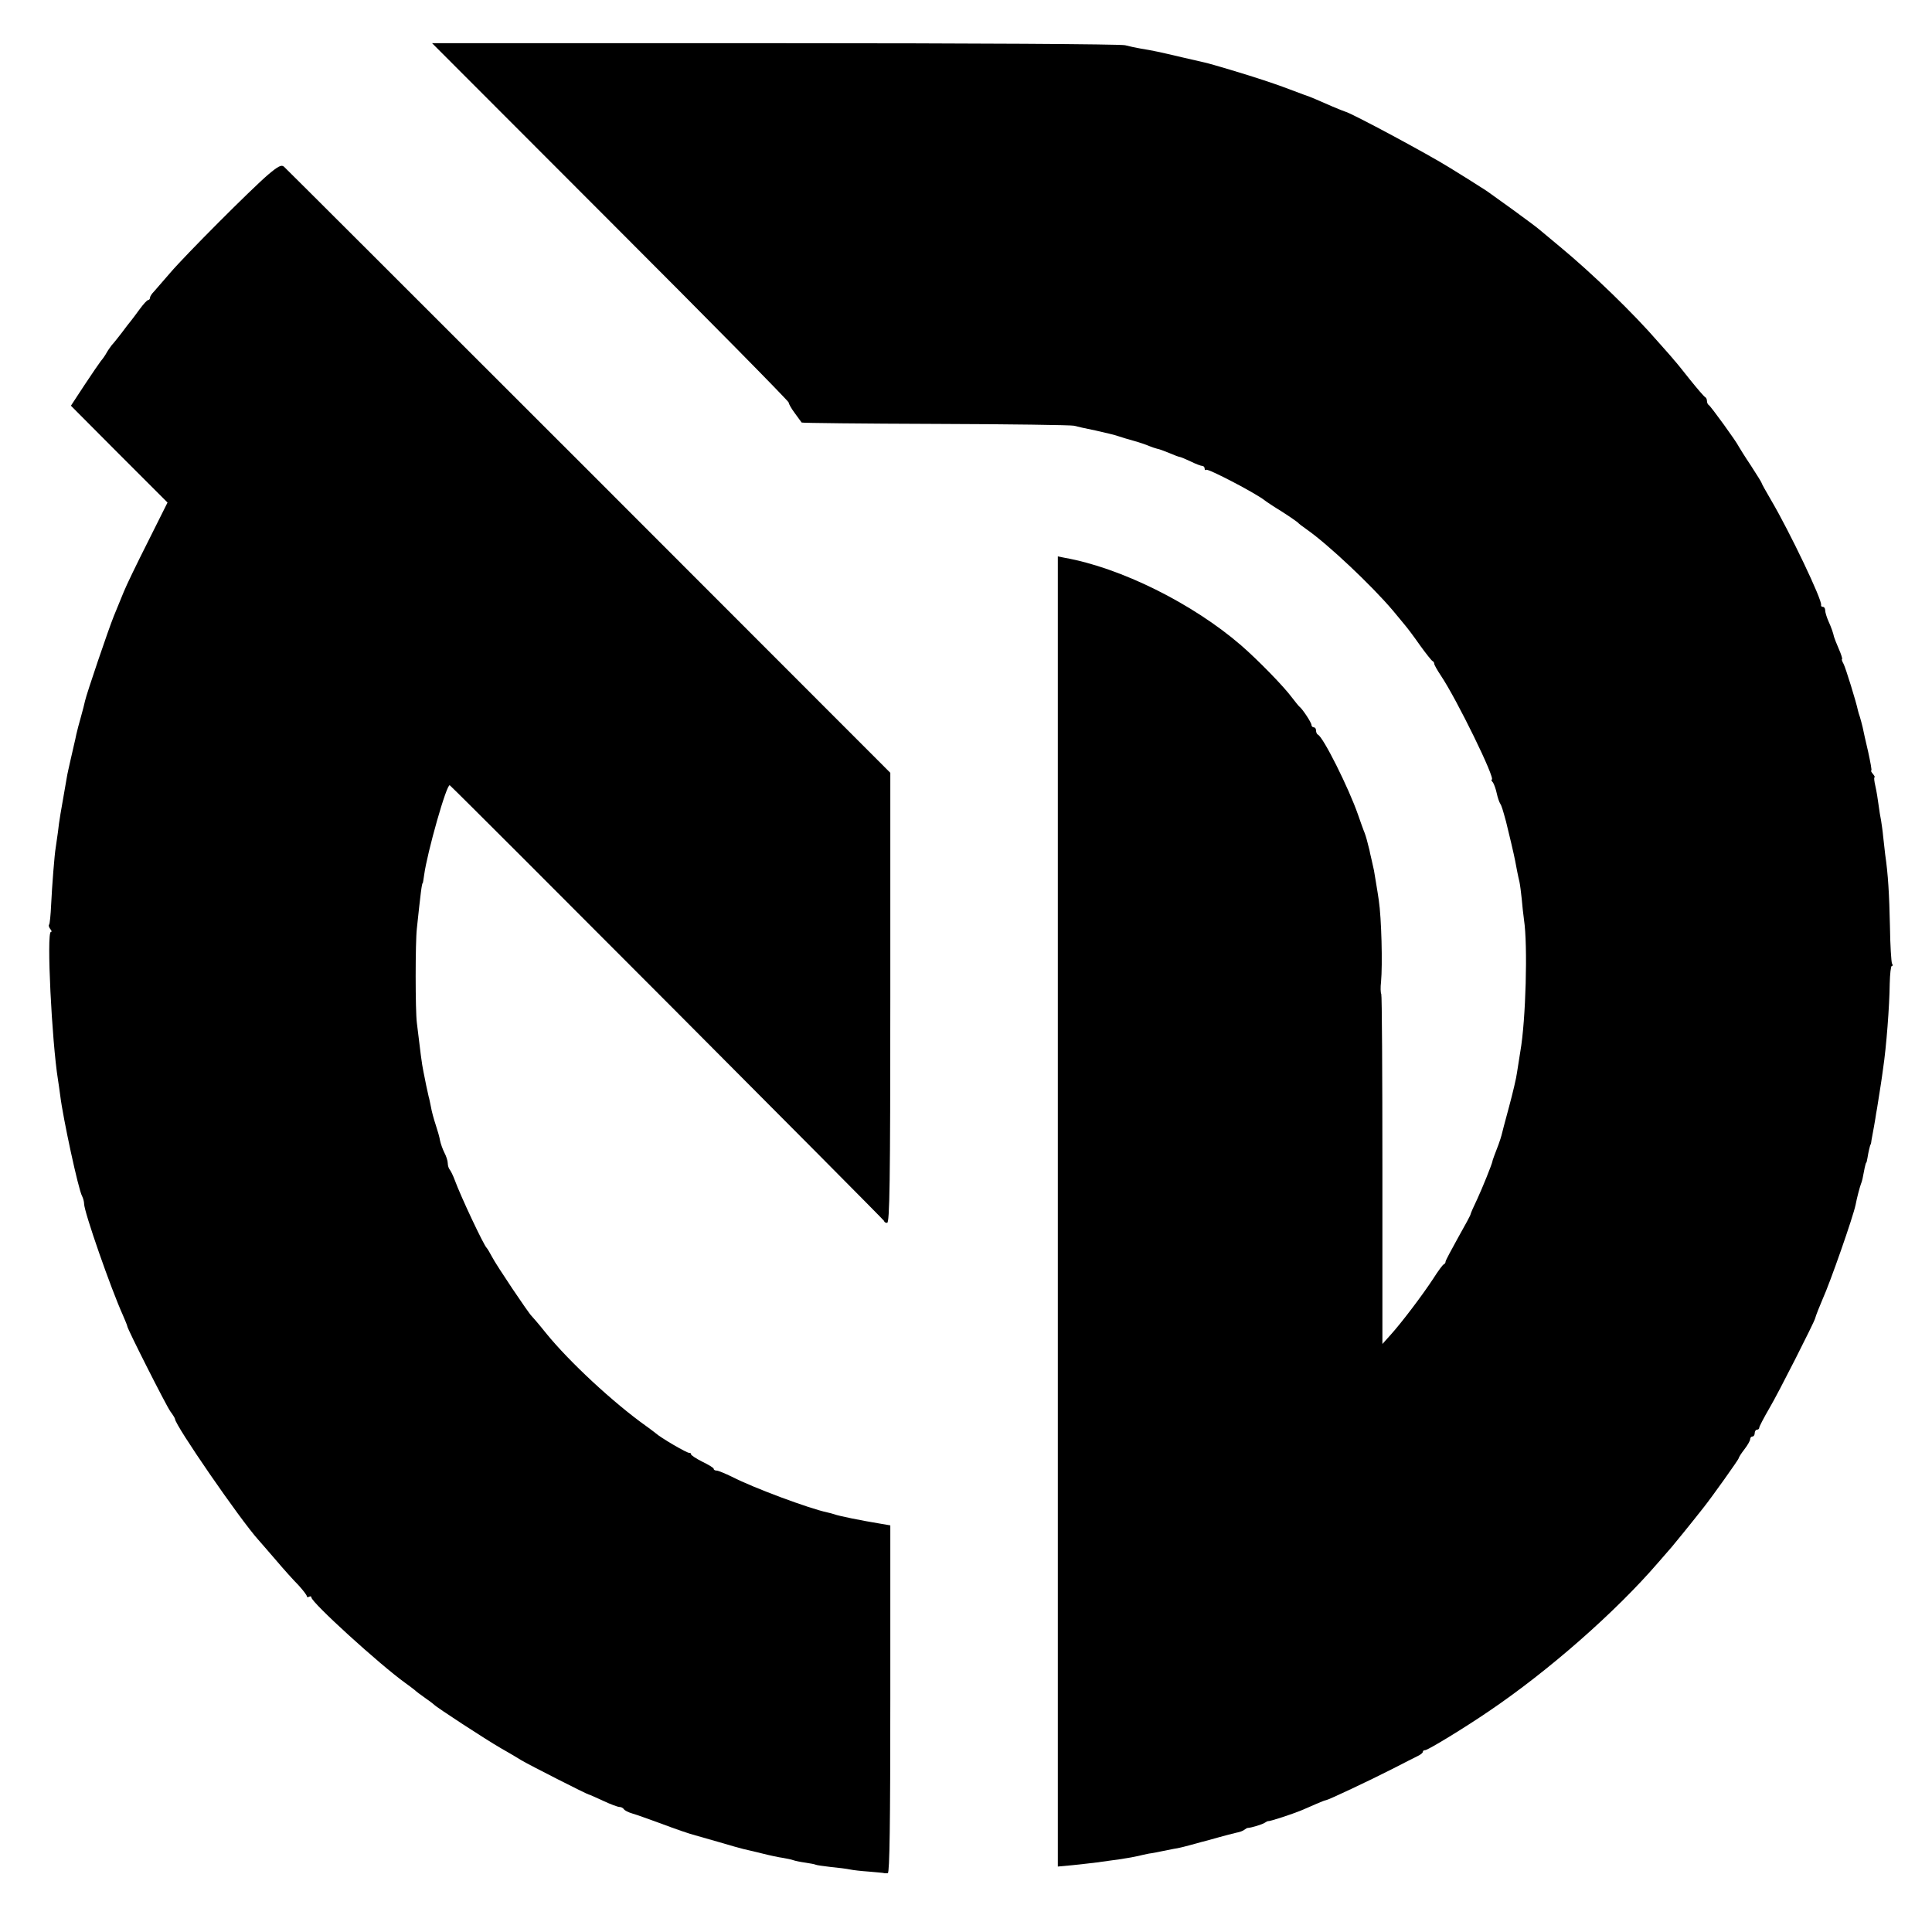
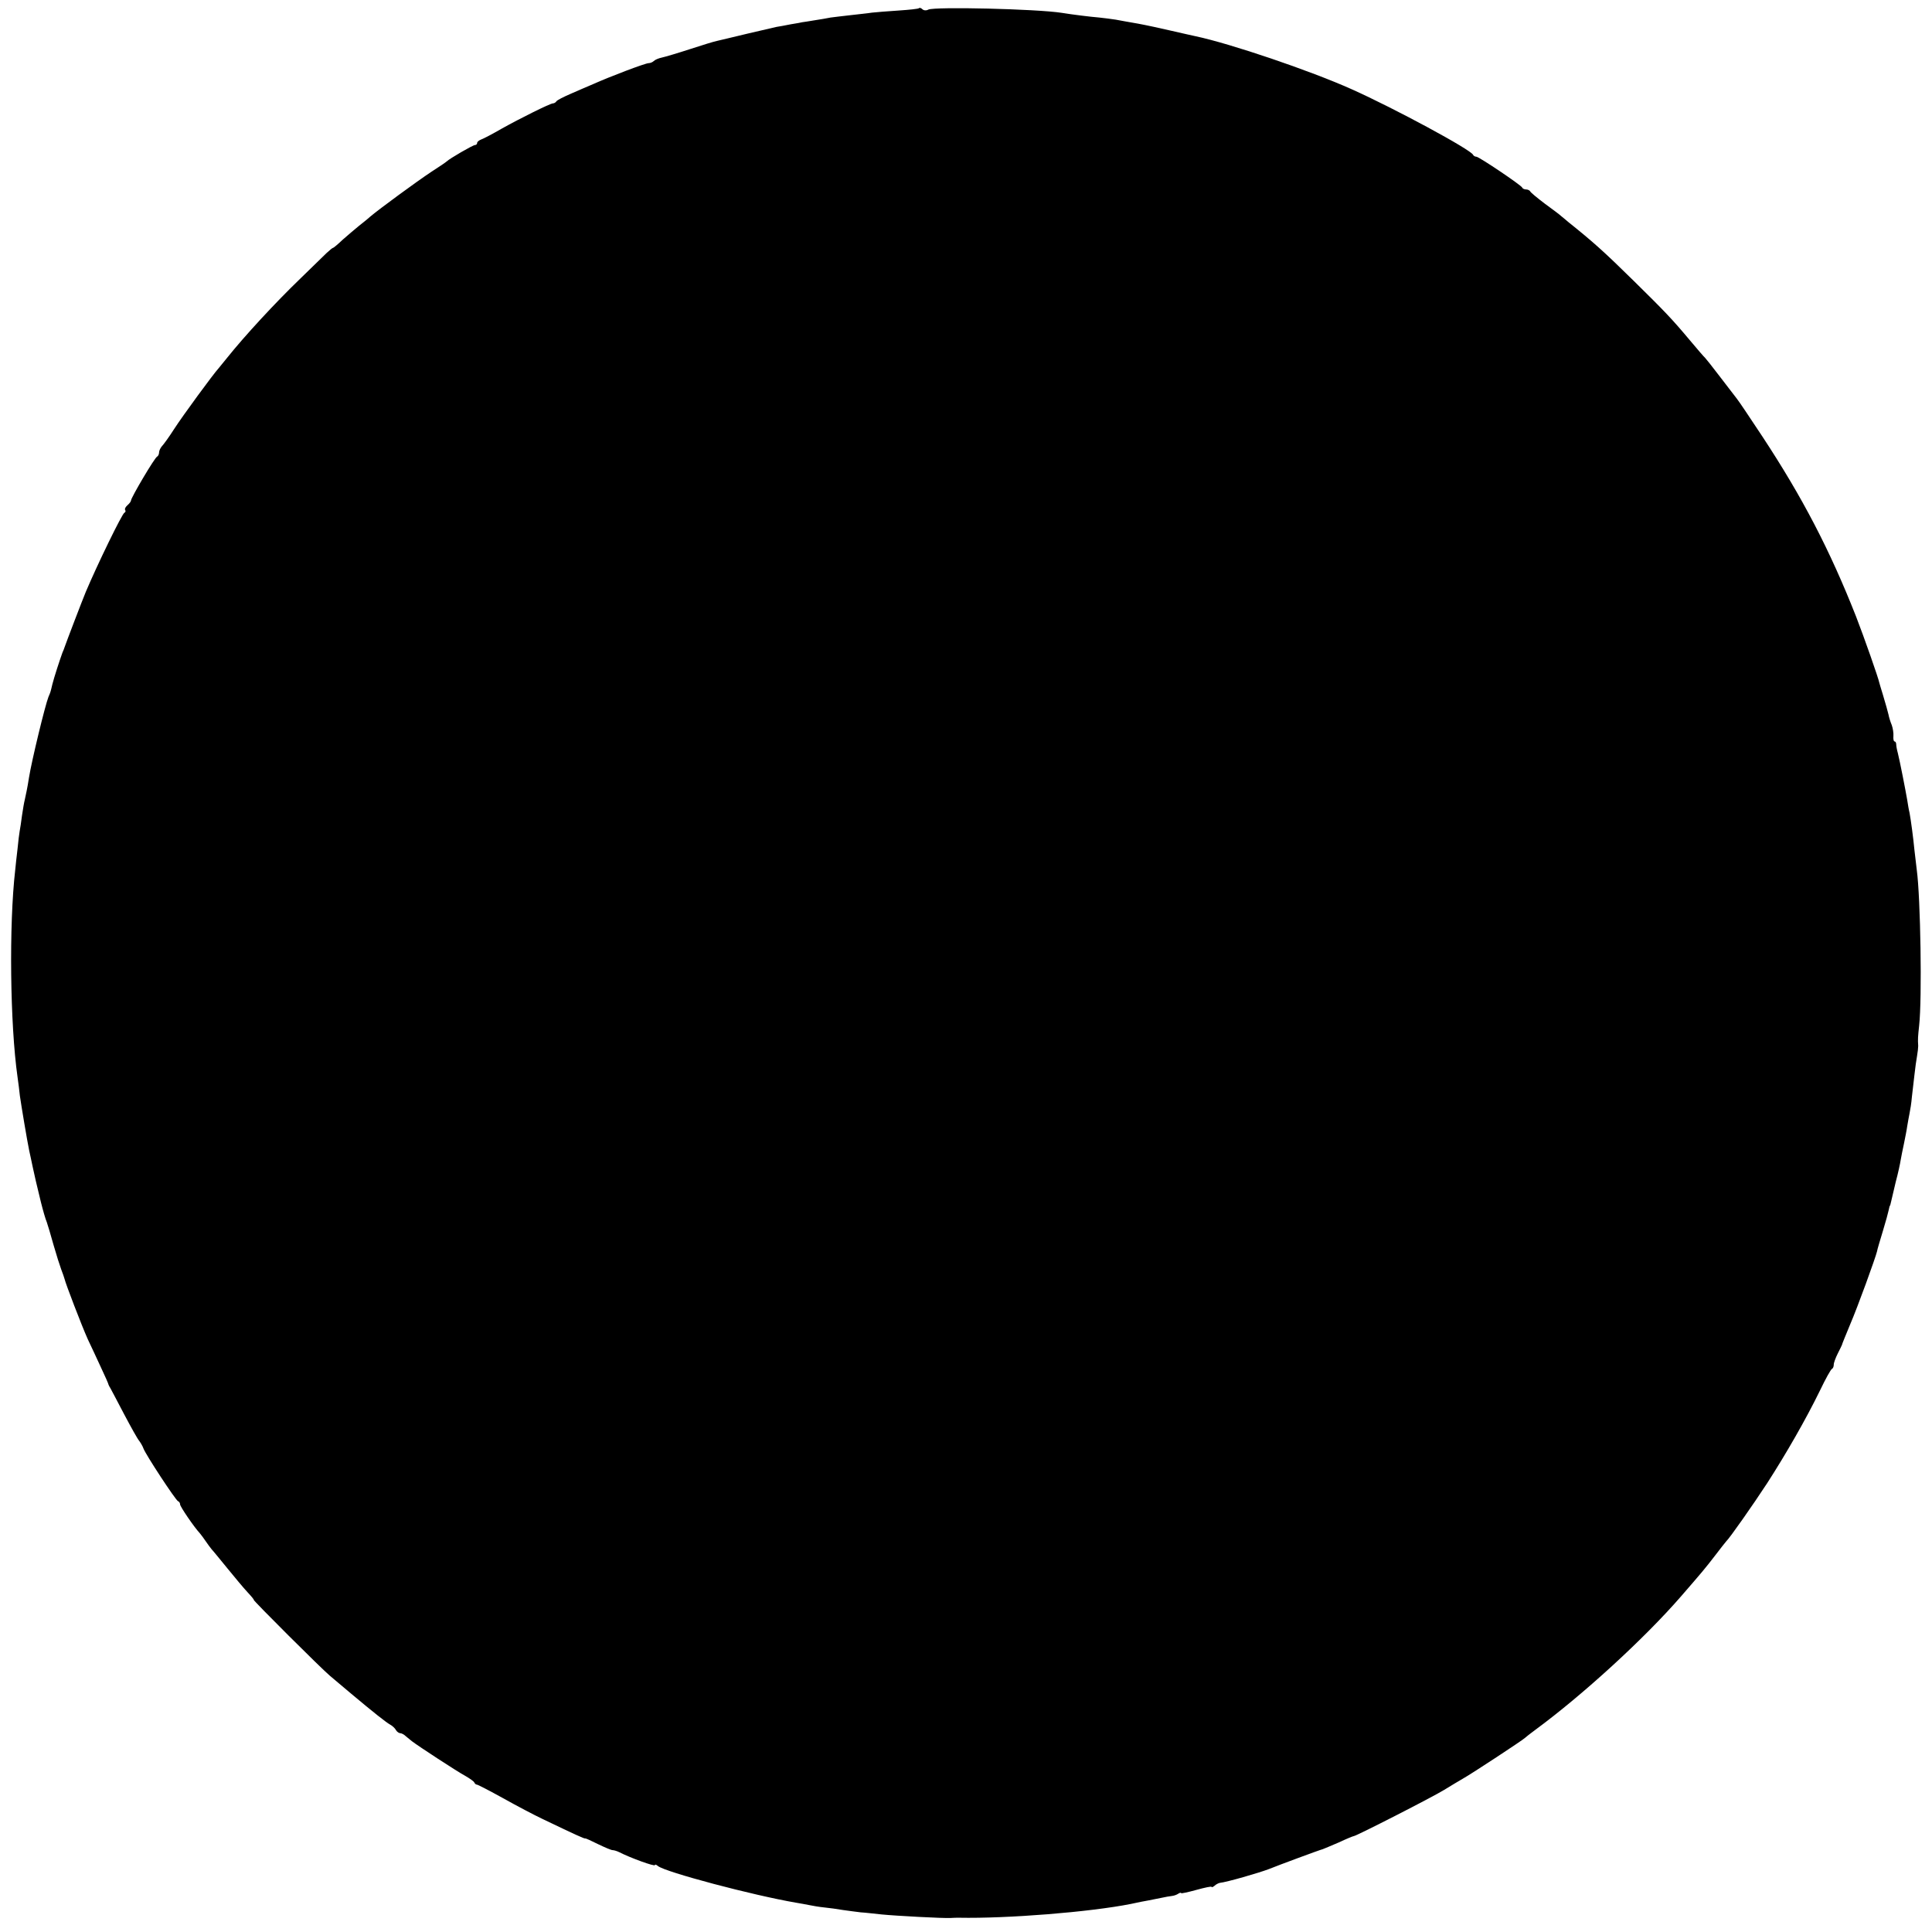
- <svg xmlns="http://www.w3.org/2000/svg" version="1.0" width="850pt" height="850pt" viewBox="0 0 850 850" preserveAspectRatio="xMidYMid meet">
-   <g transform="translate(0,850) scale(0.1,-0.1)" fill="#000000" stroke="none">
-     <path d="M2685 7525 c432 -432 785 -790 785 -796 0 -6 12 -27 27 -47 15 -20 28 -39 30 -41 1 -2 267 -5 590 -6 324 -1 597 -5 608 -8 11 -3 54 -13 95 -21 41 -9 86 -20 100 -25 14 -5 45 -14 70 -21 25 -7 54 -17 65 -22 12 -5 27 -10 35 -12 8 -1 32 -10 54 -19 21 -9 42 -17 45 -17 4 0 26 -9 49 -20 22 -11 46 -20 52 -20 5 0 10 -5 10 -12 0 -6 3 -8 7 -5 7 7 218 -103 258 -135 6 -5 39 -27 75 -49 36 -23 67 -45 70 -48 3 -4 21 -18 40 -31 94 -66 285 -246 378 -356 17 -21 42 -50 53 -64 12 -14 42 -54 67 -90 26 -36 50 -66 54 -68 5 -2 8 -8 8 -12 0 -5 13 -28 29 -52 70 -104 243 -458 224 -458 -3 0 -1 -6 5 -12 5 -7 13 -29 17 -48 4 -19 11 -39 15 -45 6 -9 11 -25 26 -80 10 -39 37 -154 40 -172 6 -32 12 -64 19 -93 3 -14 7 -47 10 -75 2 -27 7 -69 10 -92 17 -111 8 -442 -16 -578 -5 -33 -12 -76 -15 -95 -2 -19 -18 -87 -35 -150 -17 -63 -32 -119 -33 -125 -1 -5 -7 -23 -13 -40 -6 -16 -15 -39 -19 -50 -4 -11 -8 -22 -8 -25 -4 -17 -43 -114 -67 -166 -16 -33 -29 -63 -29 -66 0 -4 -25 -50 -55 -103 -30 -54 -55 -101 -55 -105 0 -5 -3 -10 -7 -12 -5 -1 -26 -30 -47 -63 -47 -72 -140 -195 -189 -249 l-35 -39 0 766 c0 420 -2 769 -5 774 -3 5 -4 29 -1 53 7 75 2 281 -10 360 -4 30 -20 123 -21 130 -1 3 -5 23 -10 45 -5 22 -10 42 -10 45 -1 3 -5 19 -9 35 -4 17 -11 39 -16 50 -4 11 -16 43 -25 70 -41 118 -154 344 -177 353 -4 2 -8 10 -8 18 0 8 -4 14 -10 14 -5 0 -10 5 -10 10 0 11 -39 70 -53 81 -4 3 -18 21 -32 39 -36 49 -150 166 -225 231 -213 184 -529 341 -776 385 l-30 6 0 -2882 0 -2882 65 6 c36 4 84 9 106 12 22 3 51 7 65 9 42 5 104 16 120 20 8 2 29 7 45 10 17 2 41 7 55 10 14 3 39 8 55 11 17 2 48 10 70 16 22 6 45 12 51 14 6 1 38 10 70 19 33 9 70 19 84 22 13 2 29 8 35 13 5 4 12 8 15 8 14 0 66 16 75 23 6 4 12 7 15 7 7 -2 109 32 145 47 17 7 46 20 67 29 20 9 39 16 42 16 8 0 189 85 291 137 50 26 100 51 112 57 13 6 23 14 23 19 0 4 4 7 10 7 12 0 170 96 280 171 263 178 557 436 745 654 28 32 55 63 60 69 8 9 83 101 138 171 37 46 157 215 157 220 0 4 11 21 25 39 14 18 25 38 25 44 0 7 5 12 10 12 6 0 10 7 10 15 0 8 5 15 10 15 6 0 10 4 10 9 0 5 21 45 46 88 38 64 196 376 200 393 1 7 22 60 33 85 32 70 134 361 145 415 6 32 18 76 23 90 6 15 8 25 17 73 3 12 5 22 7 22 1 0 3 9 5 20 4 26 12 60 14 60 1 0 3 9 4 20 2 11 7 38 11 60 4 22 8 47 9 55 2 8 6 35 10 60 4 25 9 56 11 70 2 14 7 45 10 70 14 92 28 275 29 372 1 43 5 78 9 78 5 0 5 5 1 11 -3 6 -8 79 -9 163 -3 140 -8 229 -21 317 -2 20 -6 56 -9 80 -2 24 -7 55 -9 69 -3 14 -8 44 -11 68 -3 24 -9 61 -14 83 -5 21 -7 39 -4 39 3 0 0 7 -7 15 -7 8 -10 15 -7 15 3 0 -4 37 -14 83 -11 45 -21 93 -24 107 -3 14 -9 34 -12 45 -4 11 -8 25 -9 30 -7 35 -54 187 -63 204 -7 12 -9 21 -7 21 3 0 -3 20 -14 45 -11 25 -20 49 -21 53 -4 18 -11 39 -25 70 -8 18 -14 39 -14 47 0 8 -4 15 -10 15 -5 0 -9 3 -8 8 7 19 -139 324 -219 460 -24 41 -43 75 -43 78 0 2 -21 36 -47 76 -27 40 -50 78 -53 83 -10 22 -125 180 -132 183 -4 2 -8 10 -8 17 0 7 -3 15 -7 17 -5 2 -35 37 -68 78 -32 41 -64 80 -70 86 -5 7 -37 43 -70 80 -108 125 -291 302 -430 417 -38 32 -79 66 -90 75 -11 10 -65 50 -120 90 -123 89 -117 84 -141 99 -10 7 -71 45 -134 84 -94 59 -435 242 -462 248 -4 1 -29 11 -55 22 -68 30 -97 42 -103 44 -3 1 -14 5 -25 9 -79 30 -109 41 -175 63 -75 25 -232 72 -260 78 -8 2 -53 12 -100 23 -97 23 -130 30 -180 38 -19 3 -51 10 -70 15 -20 5 -661 9 -1542 9 l-1507 0 784 -785z" />
-     <path d="M1180 7732 c-77 -66 -365 -355 -430 -431 -30 -35 -63 -73 -72 -83 -10 -10 -18 -22 -18 -28 0 -5 -4 -10 -8 -10 -5 0 -21 -18 -38 -41 -16 -22 -34 -46 -39 -52 -6 -7 -24 -30 -40 -52 -17 -22 -36 -46 -43 -53 -6 -8 -17 -23 -23 -34 -6 -11 -17 -27 -25 -36 -7 -9 -40 -57 -73 -107 l-59 -90 212 -213 213 -213 -86 -172 c-48 -95 -96 -194 -107 -222 -11 -27 -31 -75 -43 -105 -24 -59 -120 -342 -127 -374 -2 -10 -10 -42 -18 -70 -8 -28 -17 -62 -20 -76 -3 -14 -7 -34 -10 -45 -2 -11 -10 -42 -16 -70 -6 -27 -14 -61 -16 -75 -27 -153 -34 -193 -39 -240 -4 -30 -9 -62 -10 -70 -5 -27 -16 -166 -20 -250 -2 -45 -6 -85 -9 -88 -3 -3 -1 -11 5 -19 6 -7 8 -13 3 -13 -20 0 4 -482 31 -650 2 -14 7 -45 10 -70 12 -99 80 -414 96 -442 5 -10 9 -25 9 -34 0 -36 118 -374 171 -491 10 -23 19 -45 19 -48 0 -11 169 -345 189 -374 12 -16 21 -31 21 -34 0 -27 288 -445 367 -532 10 -11 45 -52 78 -90 33 -39 77 -88 98 -109 20 -22 37 -44 37 -49 0 -4 4 -5 10 -2 5 3 10 2 10 -3 0 -22 301 -296 414 -377 16 -11 33 -25 40 -30 6 -6 27 -22 46 -35 19 -13 37 -27 40 -30 8 -10 227 -153 293 -191 33 -19 73 -42 90 -53 35 -21 289 -150 297 -151 3 0 31 -13 64 -28 32 -15 64 -27 72 -27 7 0 15 -4 19 -10 3 -5 20 -14 38 -19 18 -5 70 -24 117 -41 83 -31 130 -47 160 -55 8 -2 56 -16 105 -30 50 -15 97 -28 106 -30 8 -2 44 -10 80 -19 35 -9 78 -18 94 -20 17 -3 37 -7 45 -10 8 -3 32 -8 54 -11 21 -3 41 -7 45 -9 3 -2 33 -6 66 -10 33 -3 71 -8 85 -11 14 -3 50 -7 80 -9 31 -3 60 -5 65 -6 6 -2 15 -2 21 -1 8 1 11 222 11 765 l0 765 -41 7 c-85 14 -185 34 -206 42 -8 3 -22 6 -30 8 -80 17 -325 108 -418 156 -31 15 -62 28 -69 28 -7 0 -13 3 -13 8 0 4 -23 18 -50 31 -28 14 -50 29 -50 33 0 4 -3 7 -7 6 -8 -3 -129 68 -149 87 -7 5 -24 19 -40 30 -145 103 -340 284 -442 410 -31 39 -60 72 -63 75 -12 10 -157 226 -174 260 -10 19 -21 37 -24 40 -12 10 -114 226 -141 300 -7 19 -17 39 -22 45 -4 5 -8 17 -8 27 0 11 -7 32 -15 47 -8 16 -16 39 -19 53 -2 14 -11 45 -19 69 -8 24 -18 60 -21 79 -4 19 -8 40 -10 45 -1 6 -6 28 -11 50 -4 22 -10 49 -12 60 -7 33 -14 89 -29 215 -7 52 -7 356 0 415 17 160 22 200 26 200 1 0 3 16 6 35 13 98 100 406 113 395 62 -57 1911 -1912 1911 -1917 0 -5 6 -8 13 -8 11 0 14 172 14 990 l0 990 -1327 1328 c-730 730 -1333 1332 -1341 1339 -11 9 -25 2 -69 -35z" />
+ <svg xmlns="http://www.w3.org/2000/svg" version="1.0" width="826pt" height="826pt" viewBox="0 0 826 826" preserveAspectRatio="xMidYMid meet">
+   <g transform="translate(0,826) scale(0.1,-0.1)" fill="#000000" stroke="none">
+     <path d="M3929 8225 c-3 -3 -42 -7 -87 -10 -45 -3 -97 -7 -114 -9 -18 -3 -60 -7 -93 -11 -33 -4 -71 -8 -84 -10 -13 -3 -45 -8 -70 -12 -25 -4 -48 -8 -51 -8 -3 -1 -25 -5 -50 -9 -25 -5 -52 -10 -60 -11 -8 -2 -64 -15 -125 -29 -60 -15 -119 -28 -130 -31 -11 -2 -63 -18 -115 -35 -52 -17 -106 -33 -120 -36 -14 -3 -29 -9 -35 -15 -5 -5 -15 -9 -22 -9 -14 0 -167 -58 -238 -90 -22 -9 -65 -28 -95 -41 -30 -13 -58 -27 -61 -32 -3 -5 -10 -9 -15 -9 -14 -1 -142 -65 -219 -108 -38 -22 -78 -43 -87 -46 -10 -4 -18 -10 -18 -15 0 -5 -4 -9 -9 -9 -9 0 -109 -58 -121 -70 -3 -3 -32 -23 -65 -44 -62 -41 -223 -159 -262 -192 -12 -11 -35 -29 -50 -41 -15 -12 -45 -38 -67 -57 -21 -20 -40 -36 -43 -36 -2 0 -14 -10 -27 -22 -13 -13 -64 -62 -113 -110 -105 -101 -238 -245 -313 -339 -14 -17 -30 -37 -35 -43 -23 -25 -155 -205 -191 -261 -21 -33 -45 -66 -52 -73 -6 -7 -12 -19 -12 -27 0 -7 -4 -15 -8 -17 -10 -3 -112 -176 -112 -188 0 -4 -7 -13 -15 -20 -8 -7 -13 -16 -10 -20 3 -5 2 -10 -3 -12 -10 -4 -116 -222 -165 -338 -13 -31 -82 -211 -92 -240 -1 -3 -4 -12 -8 -20 -12 -33 -36 -107 -43 -135 -8 -34 -8 -34 -17 -55 -15 -39 -71 -270 -83 -344 -3 -21 -8 -47 -10 -57 -2 -11 -6 -28 -8 -38 -3 -11 -8 -41 -12 -68 -3 -26 -8 -56 -10 -67 -2 -10 -6 -44 -9 -75 -4 -31 -8 -72 -10 -91 -27 -234 -22 -660 10 -885 3 -22 8 -58 10 -80 6 -42 31 -192 40 -235 3 -14 10 -45 15 -70 11 -51 13 -59 35 -150 9 -36 20 -74 25 -85 4 -11 17 -55 29 -98 12 -42 27 -89 33 -105 6 -15 12 -33 14 -40 4 -19 73 -199 99 -257 13 -27 38 -81 56 -120 18 -38 33 -72 33 -75 1 -3 4 -9 8 -15 3 -5 29 -55 58 -110 29 -55 58 -107 65 -115 6 -8 15 -23 18 -32 9 -26 138 -222 148 -226 5 -2 9 -8 9 -14 0 -9 59 -96 85 -124 5 -6 17 -22 25 -34 8 -12 20 -28 25 -34 6 -6 35 -42 67 -81 31 -38 70 -85 86 -102 17 -18 29 -33 27 -33 -6 0 293 -298 326 -325 13 -11 53 -45 89 -75 99 -83 151 -124 169 -134 9 -5 20 -15 24 -23 4 -7 13 -13 18 -13 6 0 17 -6 24 -13 8 -6 20 -17 27 -22 26 -20 194 -130 228 -148 19 -11 36 -23 38 -28 2 -5 7 -9 11 -9 4 0 54 -26 112 -58 57 -32 133 -72 169 -89 140 -67 179 -85 182 -83 2 1 26 -10 54 -24 29 -14 57 -26 63 -26 6 0 19 -4 29 -9 49 -25 152 -62 152 -55 0 4 6 2 13 -4 32 -26 405 -125 592 -157 17 -3 41 -7 55 -10 14 -3 43 -8 64 -10 21 -2 57 -7 80 -11 23 -3 57 -8 76 -10 19 -1 60 -6 90 -9 61 -6 264 -17 295 -15 11 1 27 1 35 1 206 -4 559 24 735 59 28 6 61 13 75 15 14 3 39 8 55 11 17 4 37 7 45 8 9 1 21 5 28 10 6 4 12 5 12 2 0 -2 29 4 65 14 36 10 65 16 65 13 0 -3 6 -1 13 5 6 6 17 11 22 12 30 3 168 43 210 59 39 16 220 83 230 85 6 2 36 15 69 29 32 15 61 27 64 27 10 0 339 168 387 198 28 17 64 39 80 48 36 20 258 166 265 174 3 3 23 19 45 35 201 148 464 388 622 570 91 105 103 119 146 175 23 30 44 57 47 60 15 14 116 158 176 250 81 126 165 272 225 395 24 50 47 92 52 93 4 2 7 10 7 18 0 8 8 29 17 47 9 18 17 34 18 37 0 3 16 41 34 85 34 79 109 286 116 315 1 8 13 47 25 87 12 39 23 80 25 90 2 10 4 18 5 18 1 0 3 8 5 17 2 9 11 48 20 85 10 37 19 79 21 93 2 14 9 45 14 70 5 25 12 59 14 75 3 17 7 41 10 55 3 14 8 45 10 70 3 25 8 68 11 95 3 28 8 64 11 80 3 17 5 36 5 43 -2 30 -1 40 4 87 13 116 6 547 -10 665 -2 19 -7 58 -10 85 -5 53 -15 127 -21 160 -3 11 -7 36 -10 55 -7 41 -31 164 -40 200 -4 14 -7 31 -7 38 0 6 -3 12 -7 12 -4 0 -6 10 -5 23 1 12 -2 33 -7 47 -6 14 -12 34 -14 45 -7 26 -8 32 -24 85 -8 25 -14 47 -15 50 -4 21 -65 195 -100 285 -112 284 -229 509 -401 770 -51 77 -99 149 -108 160 -9 11 -41 54 -73 95 -31 41 -60 77 -63 80 -4 3 -33 37 -65 75 -77 92 -109 125 -239 253 -129 127 -174 167 -280 252 -10 8 -23 20 -30 25 -6 6 -38 30 -71 54 -33 25 -61 48 -63 53 -2 4 -10 8 -17 8 -7 0 -15 3 -17 8 -5 11 -185 132 -196 132 -6 0 -12 4 -14 8 -9 22 -337 199 -518 280 -178 80 -521 196 -668 227 -9 2 -55 12 -102 23 -47 11 -112 25 -145 31 -33 6 -76 13 -95 17 -19 3 -51 7 -70 9 -37 3 -118 13 -160 20 -109 17 -544 27 -571 14 -9 -5 -20 -4 -26 2 -5 5 -12 7 -14 4z" />
  </g>
</svg>
